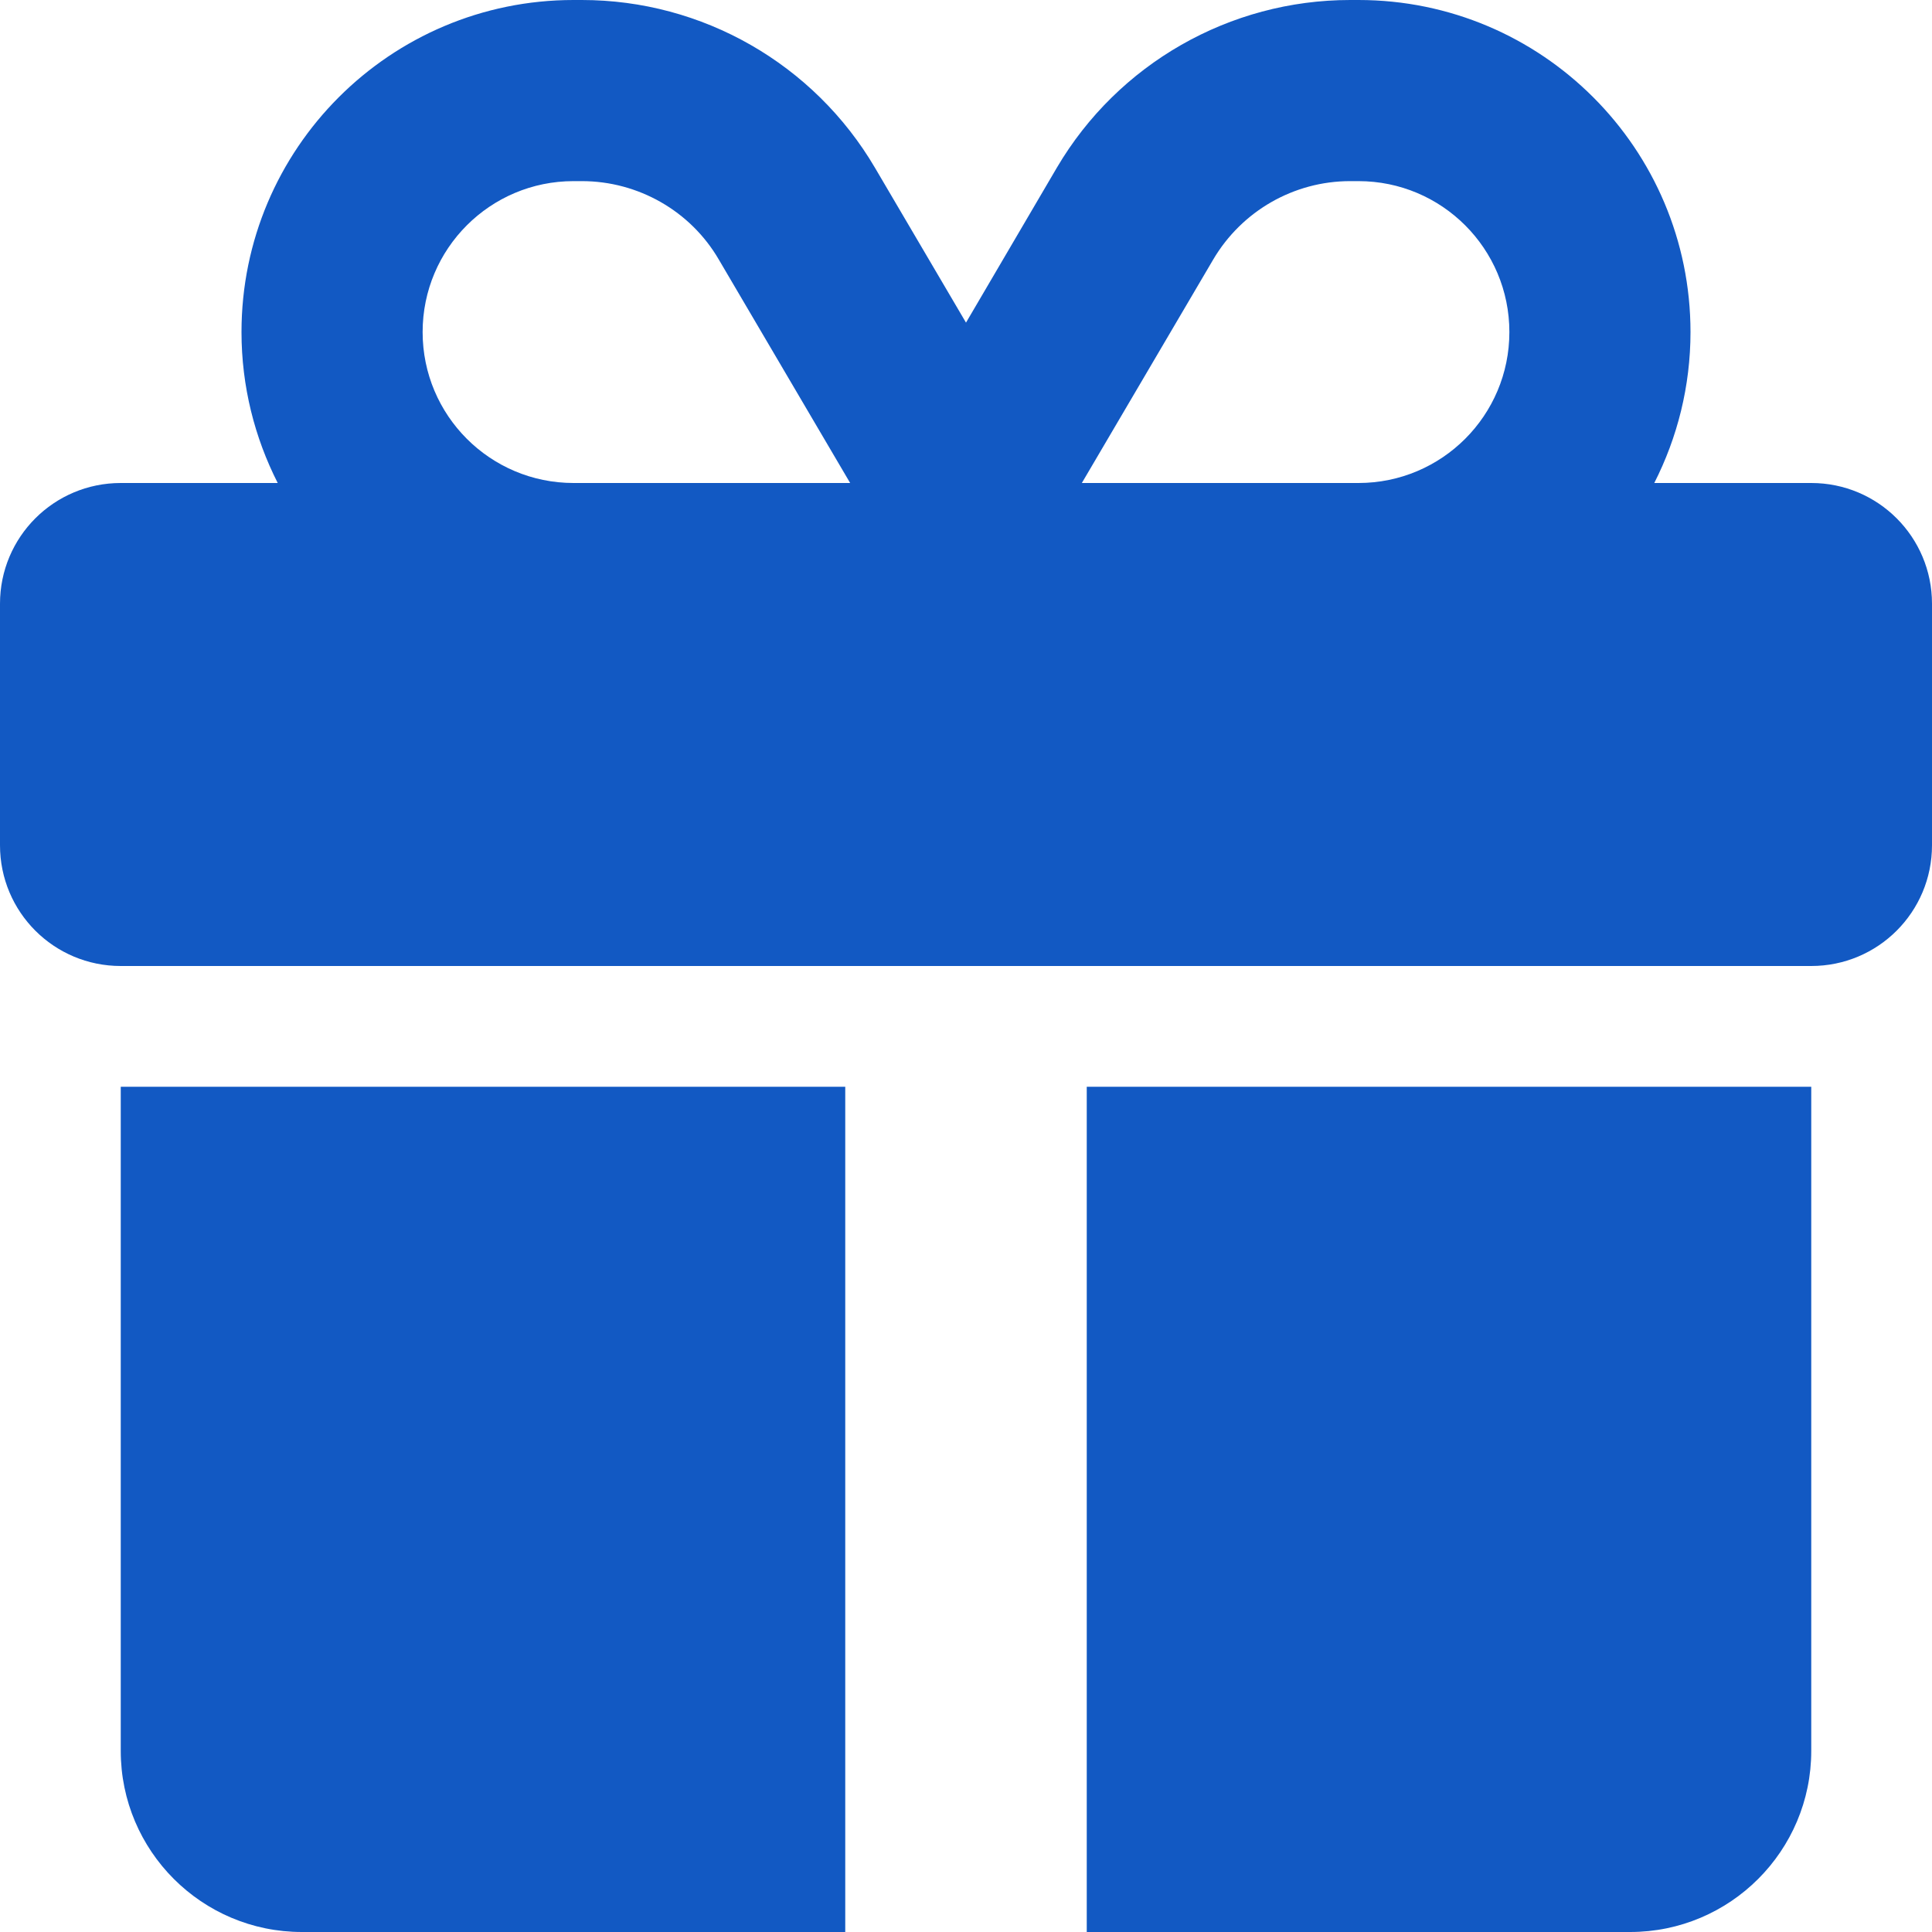
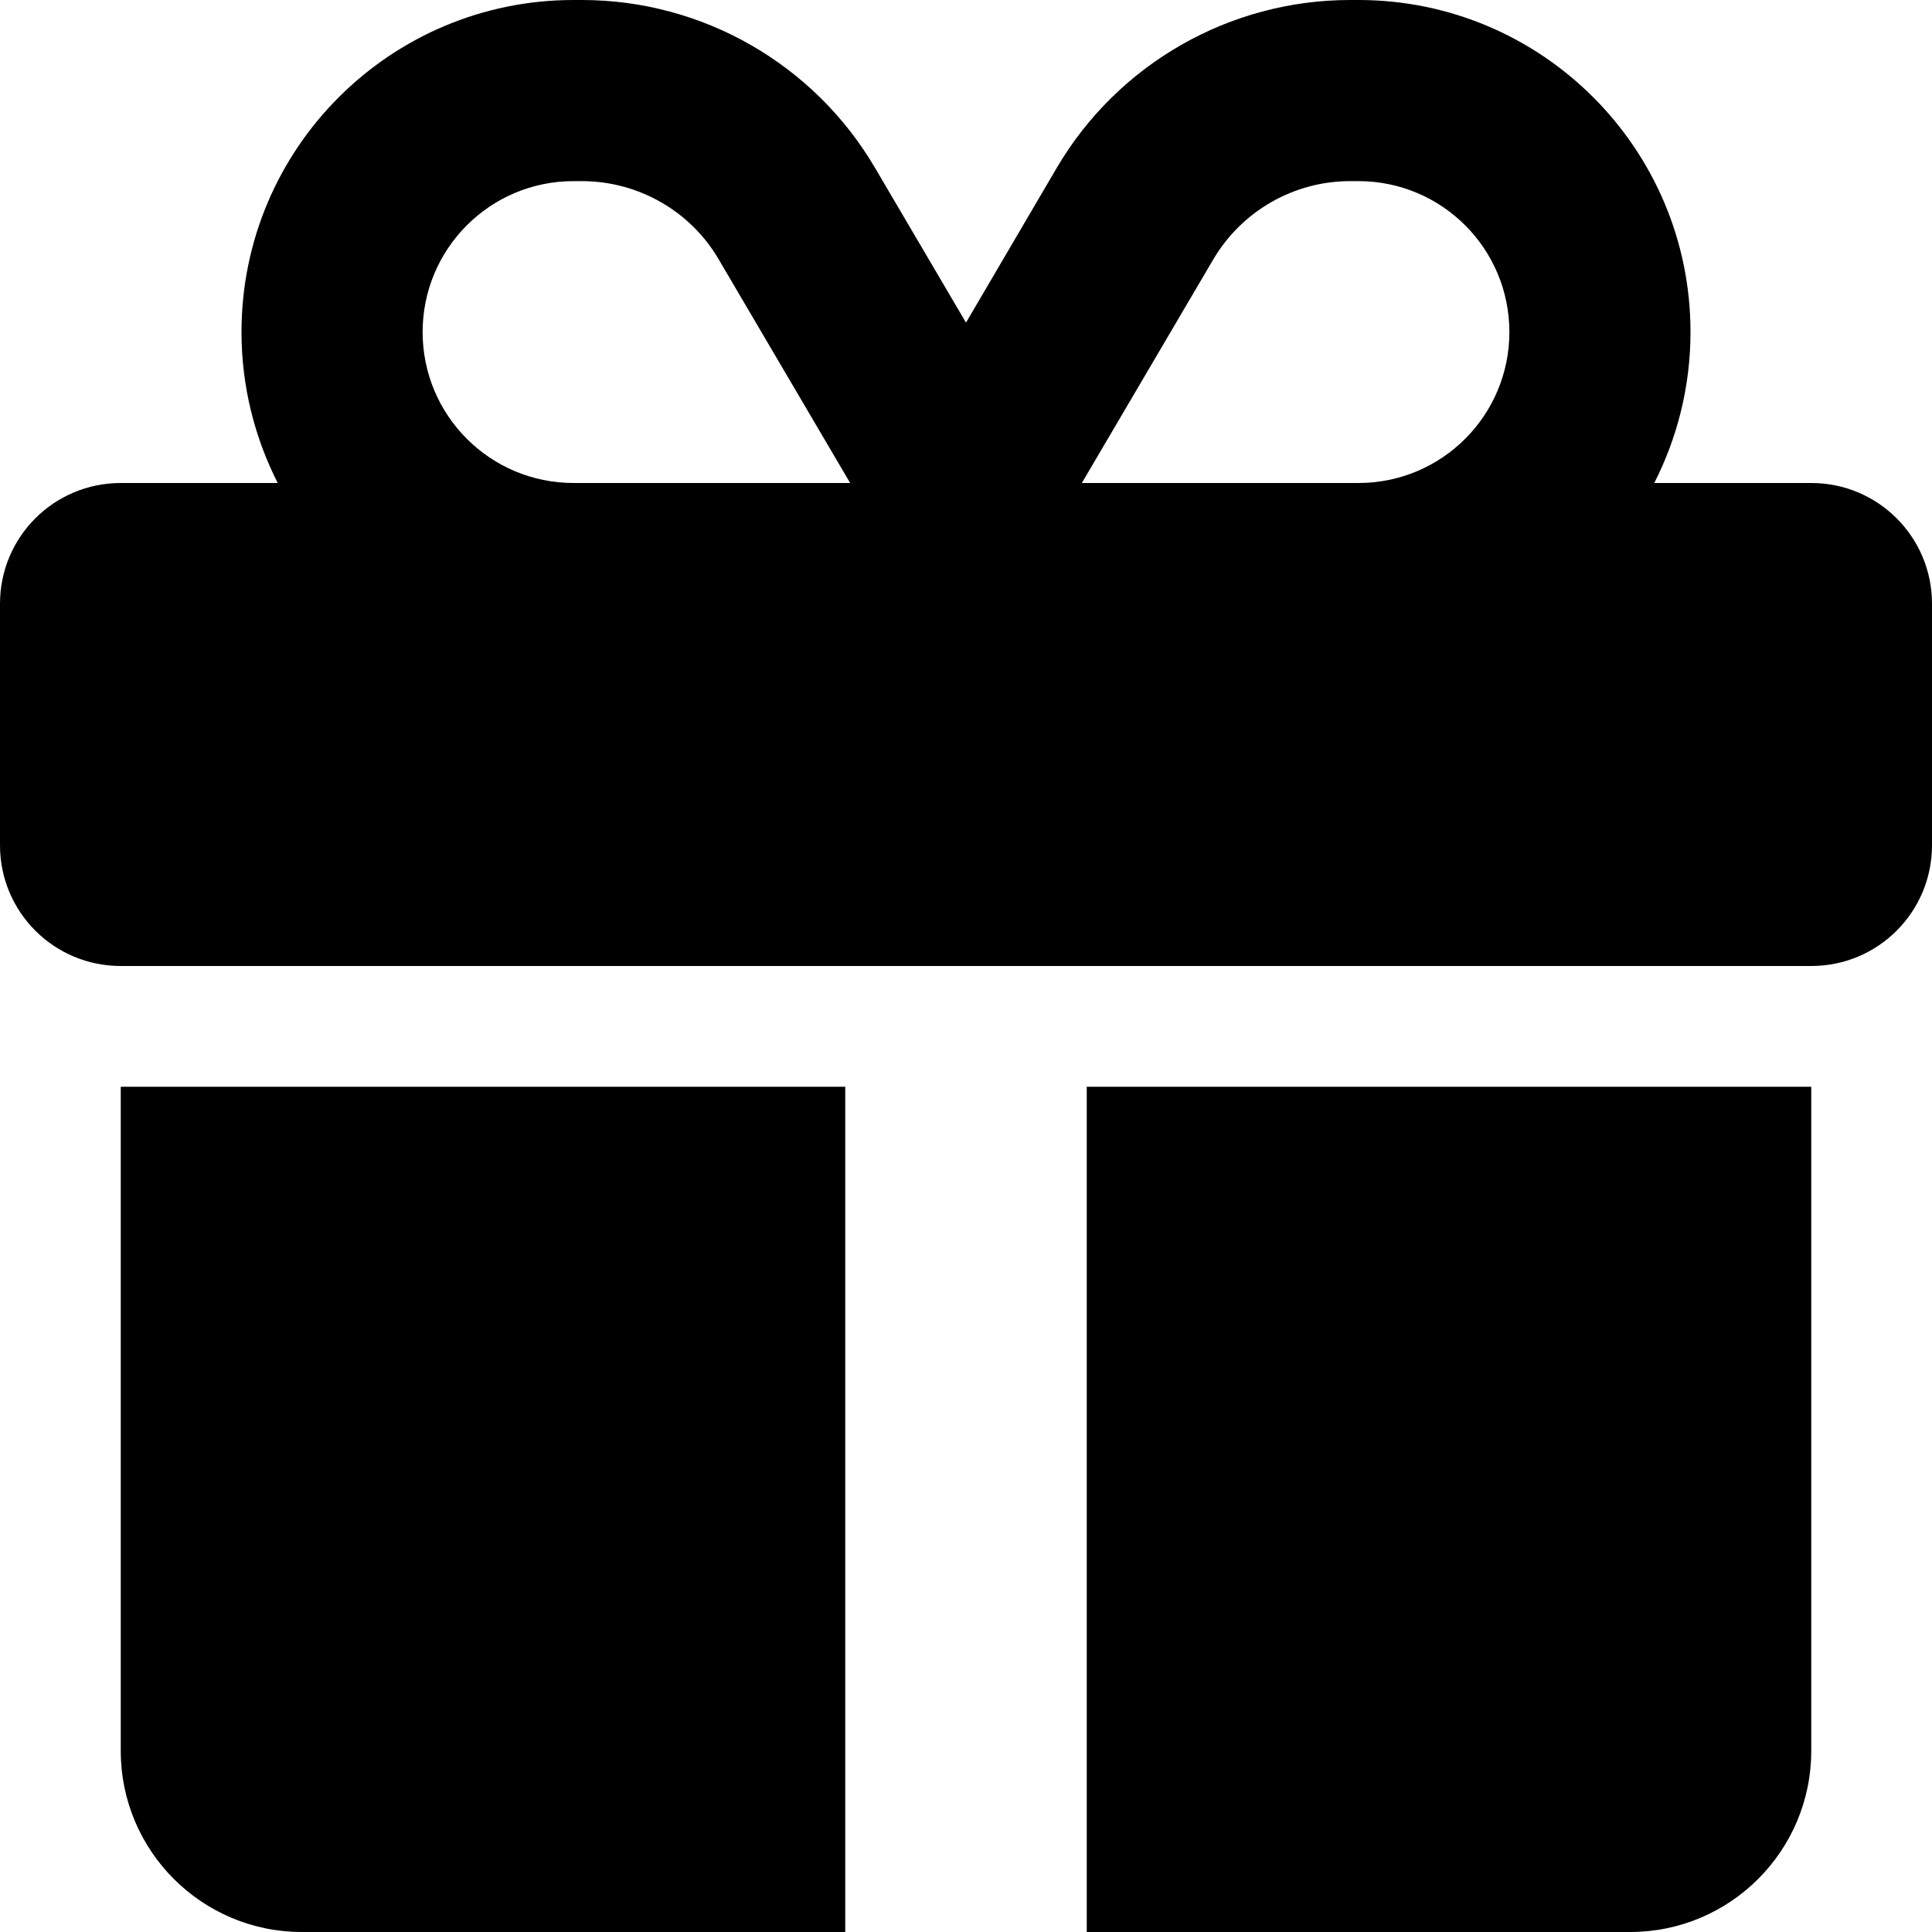
<svg xmlns="http://www.w3.org/2000/svg" viewBox="0 0 512 512">
-   <path d="M190.5 68.8L225.3 128H224 152c-22.1 0-40-17.9-40-40s17.9-40 40-40h2.2c14.9 0 28.8 7.9 36.3 20.8zM64 88c0 14.4 3.5 28 9.6 40H32c-17.7 0-32 14.3-32 32v64c0 17.7 14.3 32 32 32H480c17.7 0 32-14.3 32-32V160c0-17.7-14.3-32-32-32H438.4c6.1-12 9.6-25.6 9.6-40c0-48.6-39.4-88-88-88h-2.2c-31.9 0-61.5 16.9-77.7 44.4L256 85.5l-24.1-41C215.7 16.9 186.1 0 154.2 0H152C103.4 0 64 39.4 64 88zm336 0c0 22.1-17.9 40-40 40H288h-1.3l34.8-59.2C329.1 55.9 342.9 48 357.8 48H360c22.1 0 40 17.9 40 40zM32 288V464c0 26.5 21.5 48 48 48H224V288H32zM288 512H432c26.5 0 48-21.5 48-48V288H288V512z" fill="#1259c3" />
+   <path d="M190.5 68.8L225.3 128H224 152c-22.1 0-40-17.9-40-40s17.9-40 40-40h2.2c14.9 0 28.8 7.9 36.3 20.8zM64 88c0 14.4 3.5 28 9.6 40H32c-17.7 0-32 14.3-32 32v64c0 17.7 14.3 32 32 32H480c17.7 0 32-14.3 32-32V160c0-17.7-14.3-32-32-32H438.4c6.1-12 9.6-25.6 9.6-40c0-48.6-39.4-88-88-88h-2.2c-31.9 0-61.5 16.9-77.7 44.4L256 85.5l-24.1-41C215.7 16.9 186.1 0 154.2 0H152C103.4 0 64 39.4 64 88zm336 0c0 22.1-17.9 40-40 40H288h-1.3l34.8-59.2C329.1 55.9 342.9 48 357.8 48H360c22.1 0 40 17.9 40 40zM32 288V464c0 26.5 21.5 48 48 48H224V288H32zM288 512H432c26.5 0 48-21.5 48-48V288H288V512z" />
</svg>
